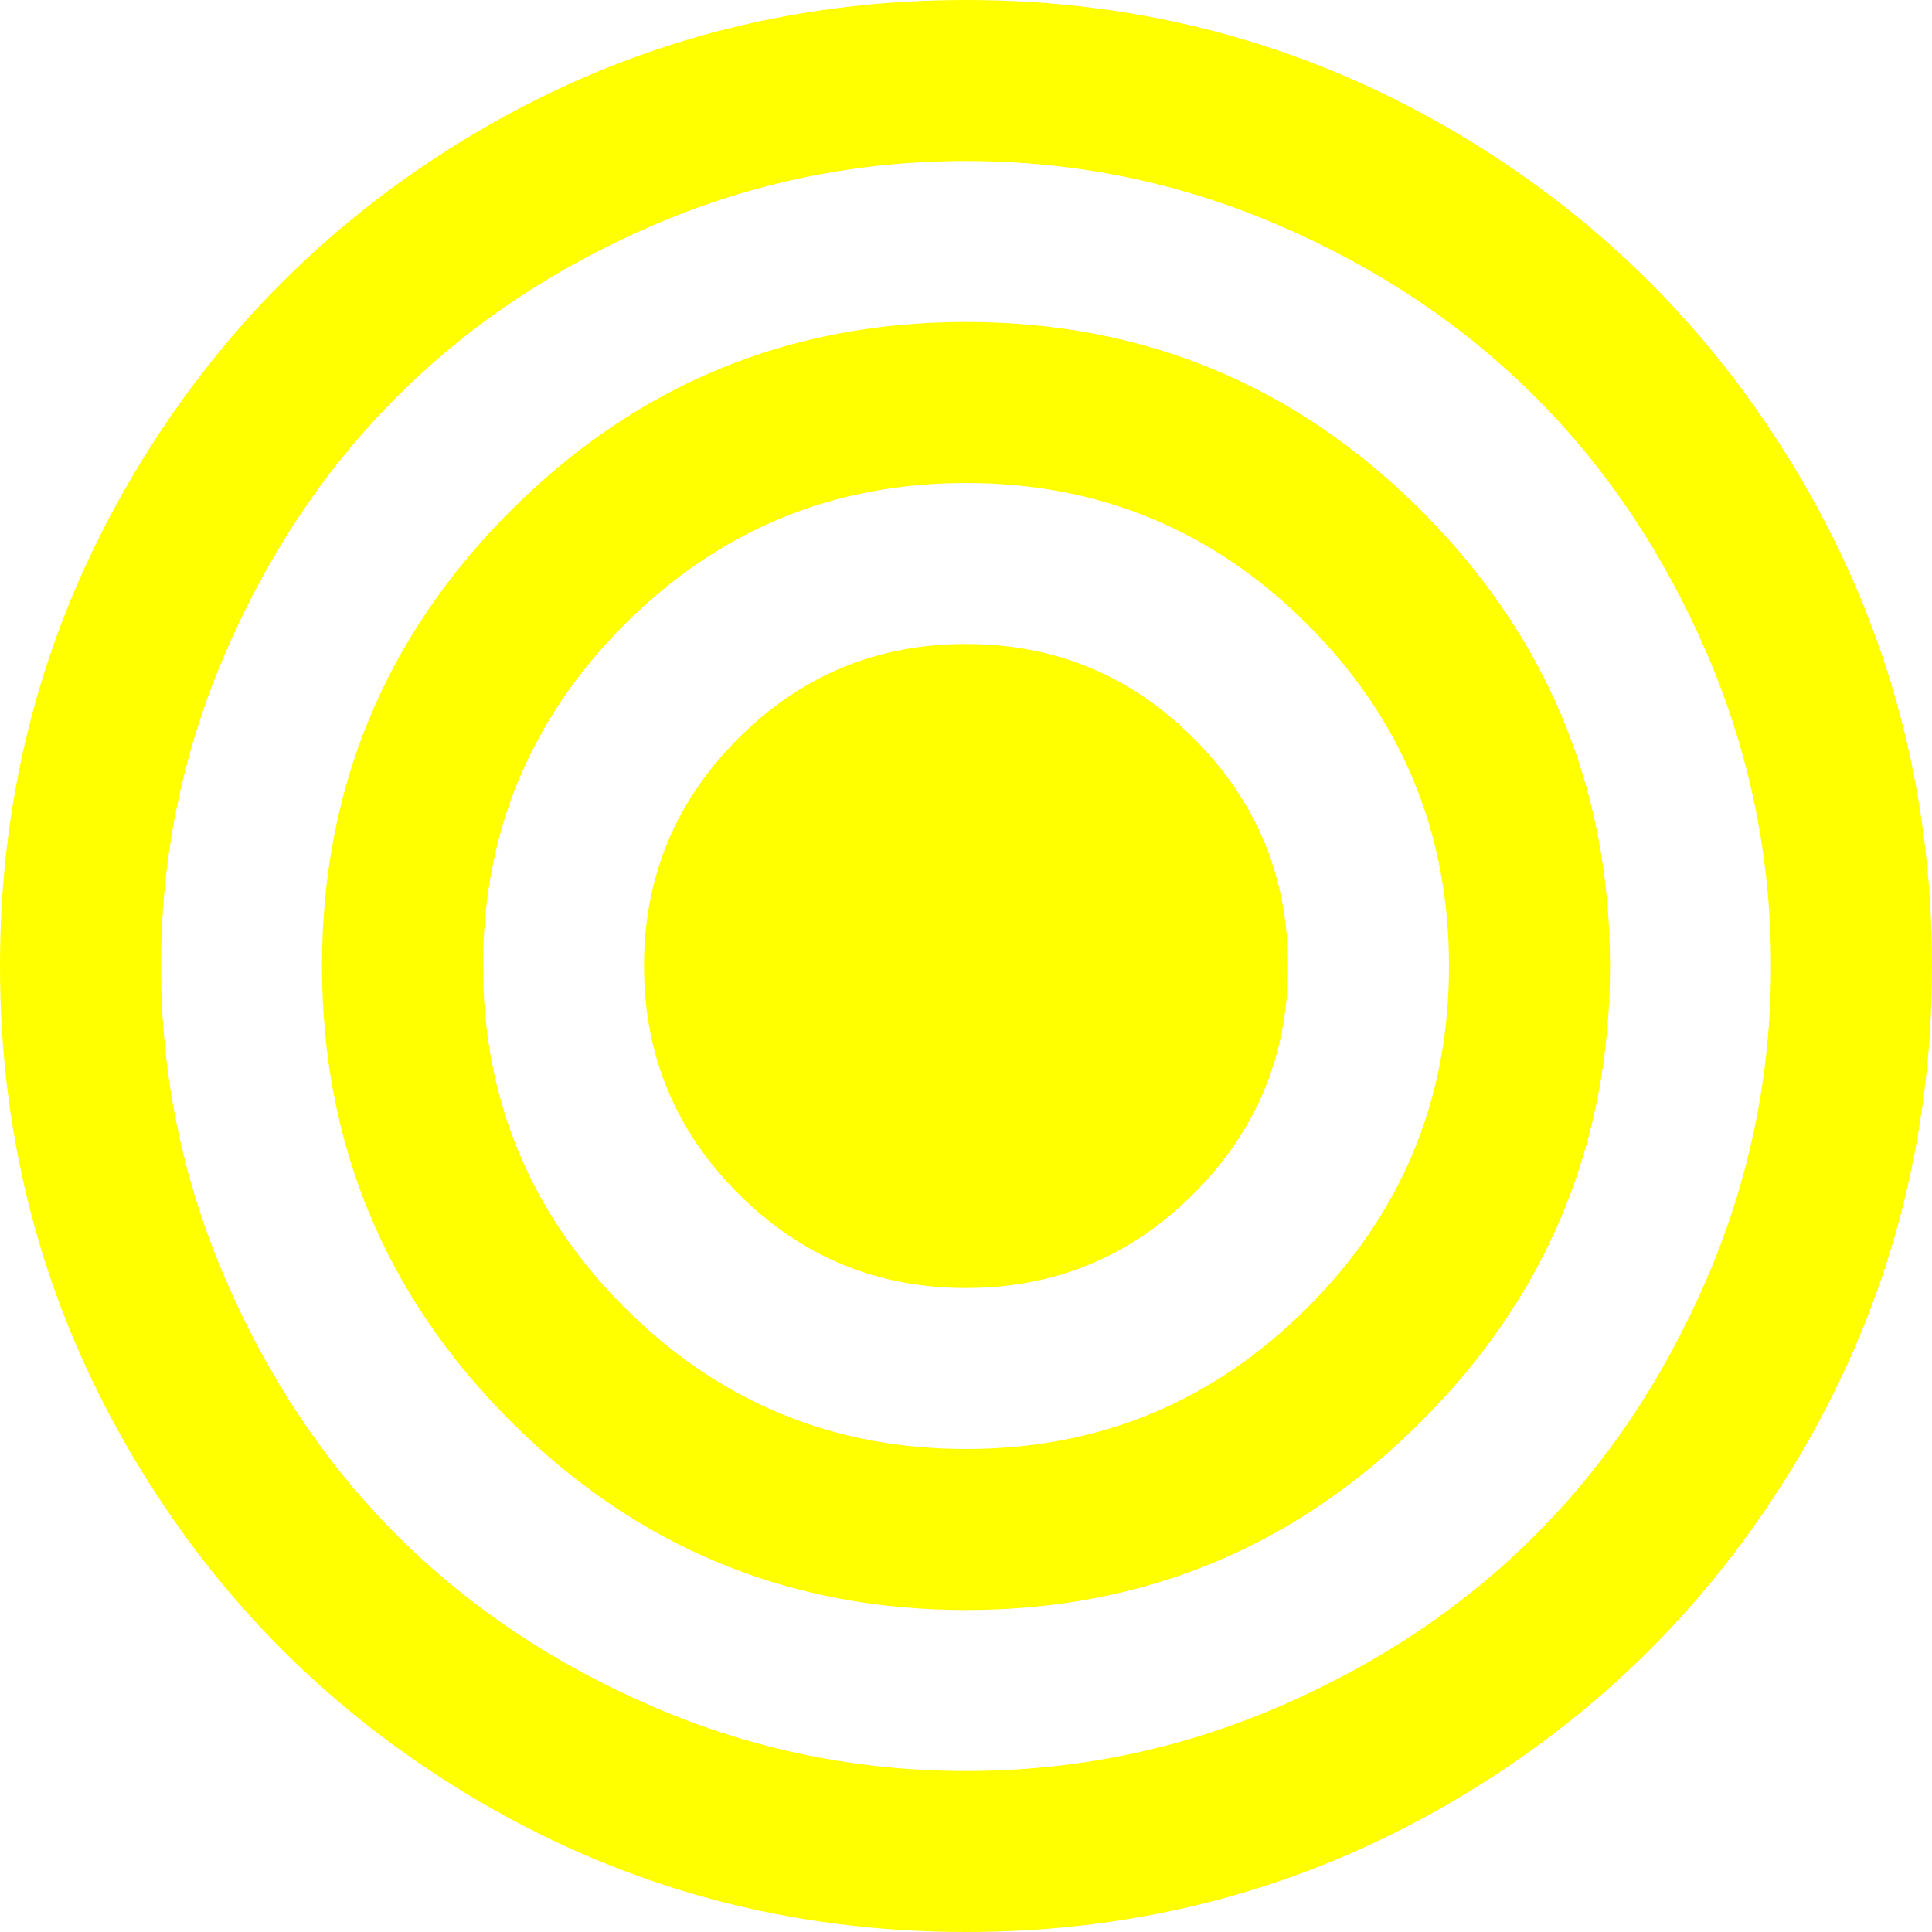
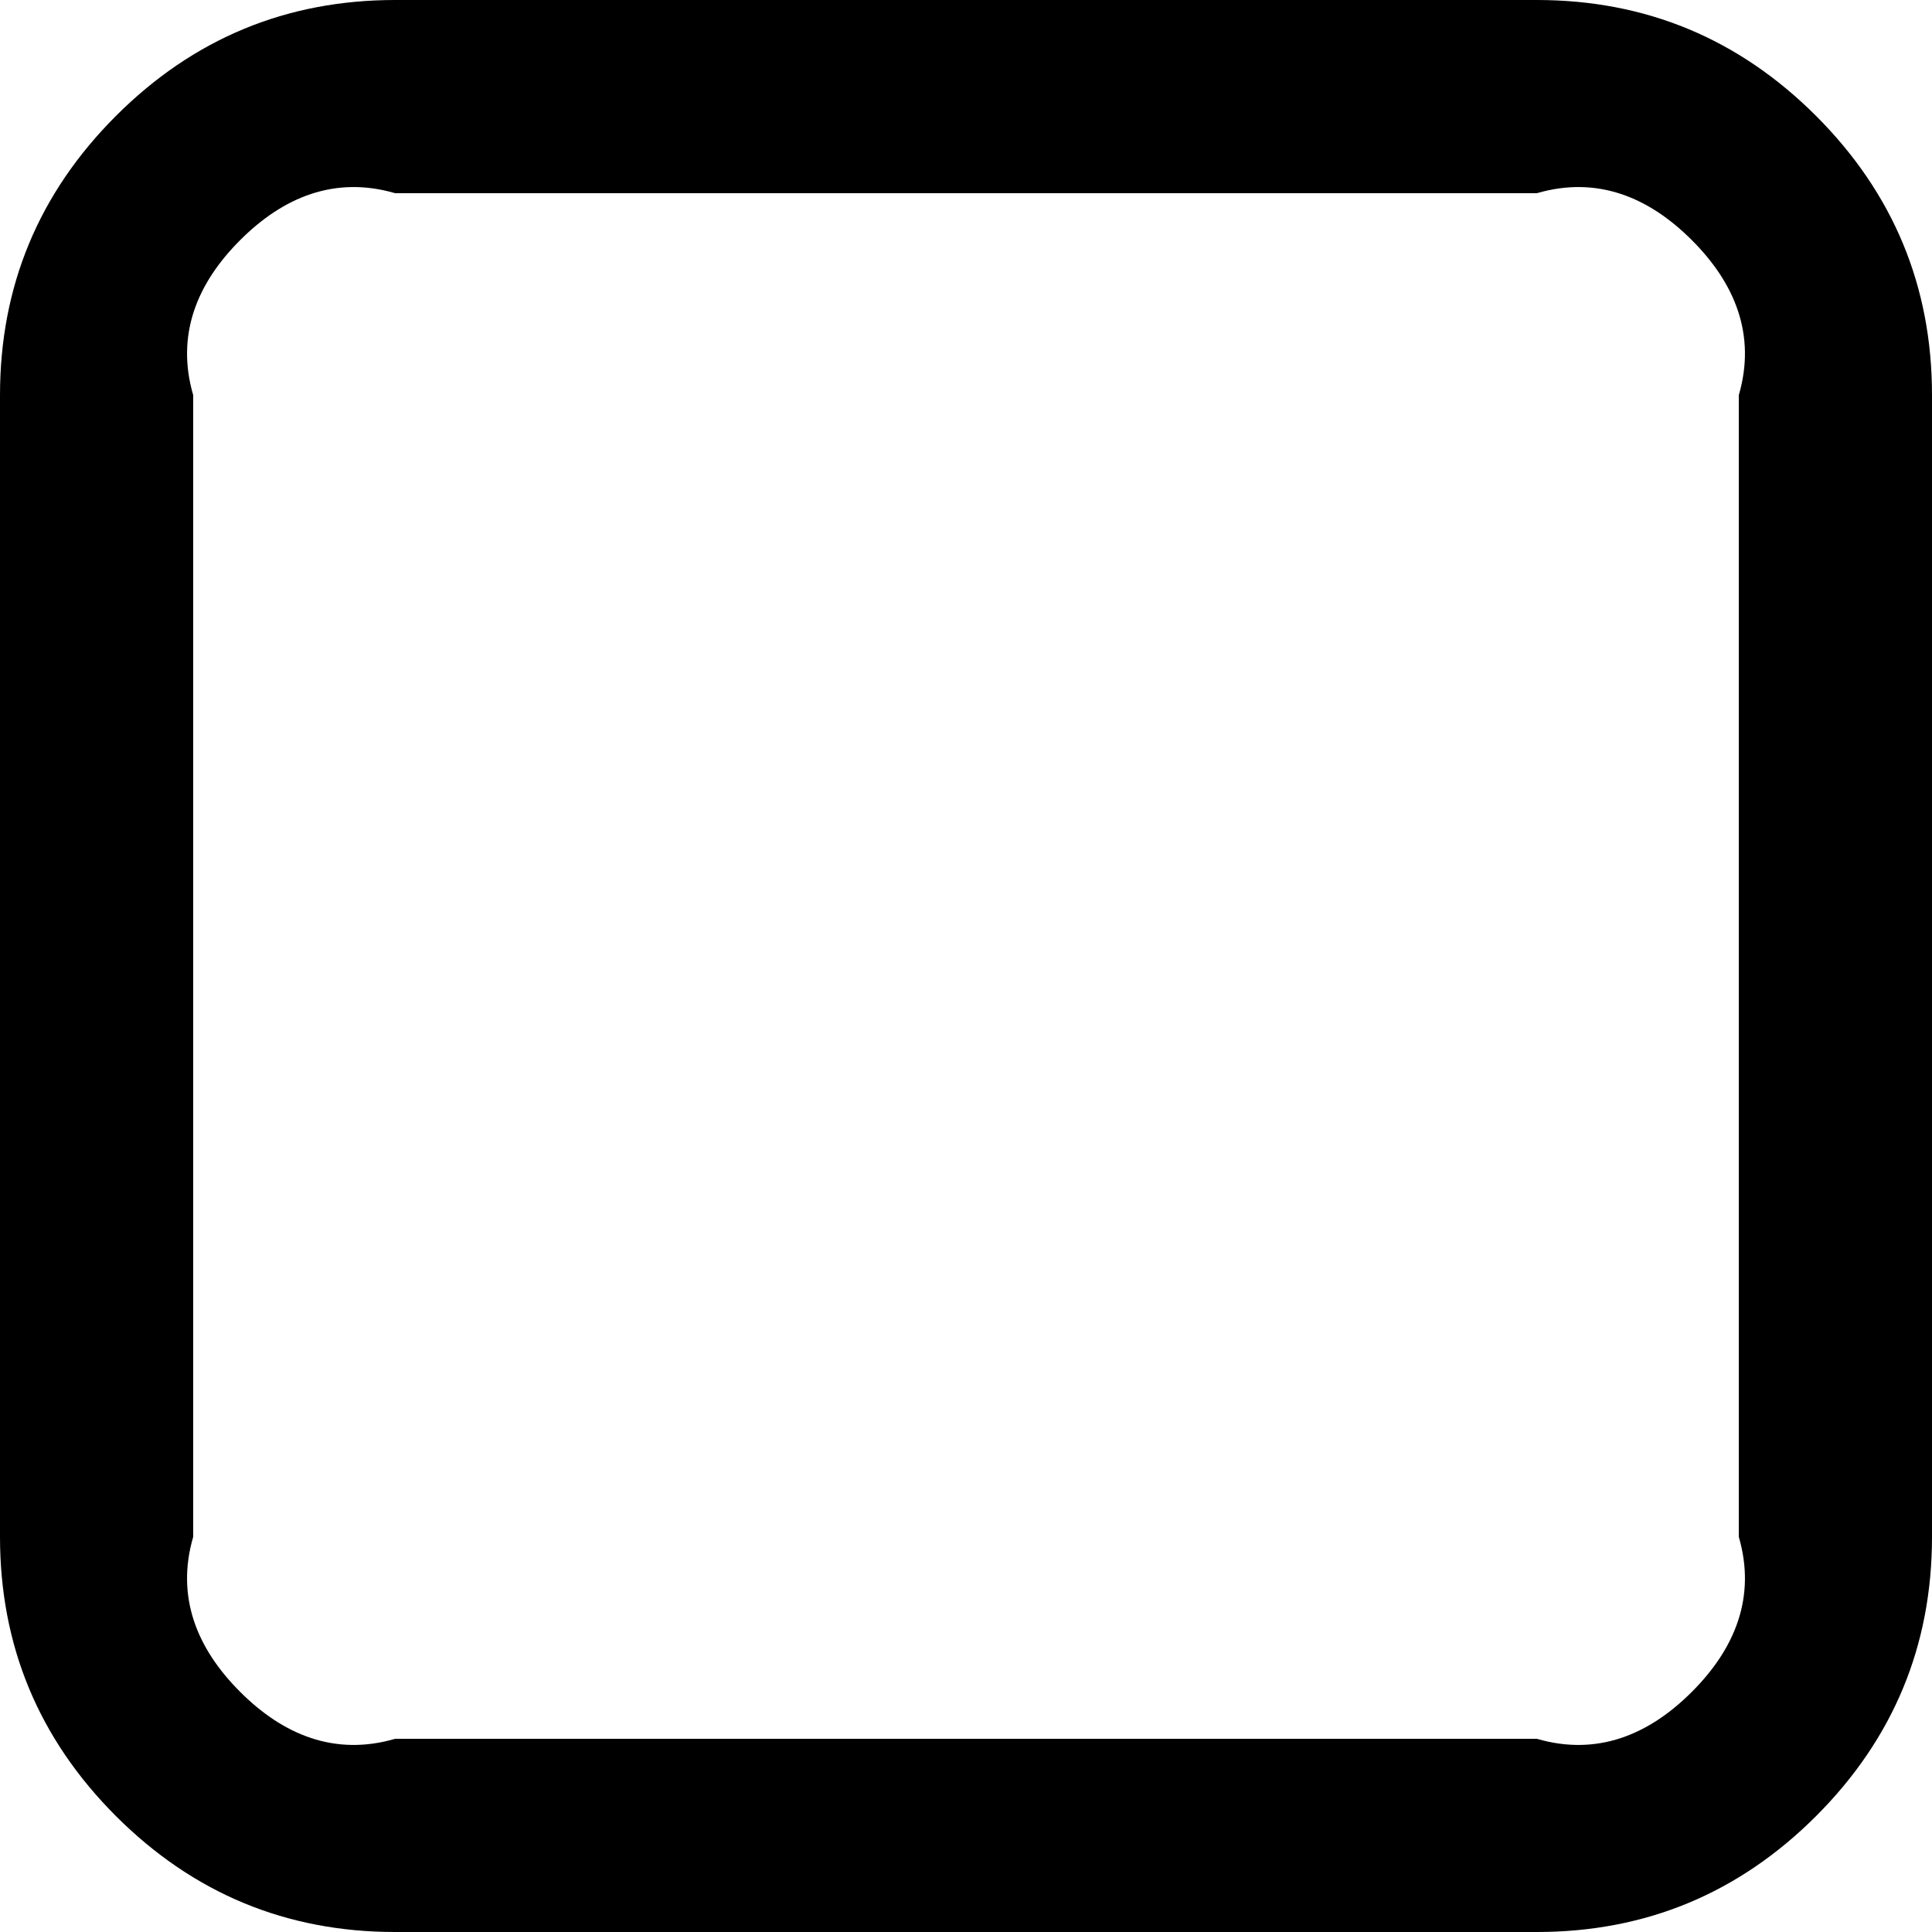
<svg xmlns="http://www.w3.org/2000/svg" version="1.1" width="30px" height="30px">
-   <g transform="matrix(1 0 0 1 -16 -2501 )">
-     <path d="M 18.535 11.465  C 19.512 12.441  20 13.62  20 15  C 20 16.38  19.512 17.559  18.535 18.535  C 17.559 19.512  16.38 20  15 20  C 13.62 20  12.441 19.512  11.465 18.535  C 10.488 17.559  10 16.38  10 15  C 10 13.62  10.488 12.441  11.465 11.465  C 12.441 10.488  13.62 10  15 10  C 16.38 10  17.559 10.488  18.535 11.465  Z M 20.303 20.303  C 21.768 18.838  22.5 17.07  22.5 15  C 22.5 12.93  21.768 11.162  20.303 9.697  C 18.838 8.232  17.07 7.5  15 7.5  C 12.93 7.5  11.162 8.232  9.697 9.697  C 8.232 11.162  7.5 12.93  7.5 15  C 7.5 17.07  8.232 18.838  9.697 20.303  C 11.162 21.768  12.93 22.5  15 22.5  C 17.07 22.5  18.838 21.768  20.303 20.303  Z M 22.07 7.93  C 24.023 9.883  25 12.24  25 15  C 25 17.76  24.023 20.117  22.07 22.07  C 20.117 24.023  17.76 25  15 25  C 12.24 25  9.883 24.023  7.93 22.07  C 5.977 20.117  5 17.76  5 15  C 5 12.24  5.977 9.883  7.93 7.93  C 9.883 5.977  12.24 5  15 5  C 17.76 5  20.117 5.977  22.07 7.93  Z M 26.504 19.854  C 27.168 18.311  27.5 16.693  27.5 15  C 27.5 13.307  27.168 11.689  26.504 10.146  C 25.84 8.604  24.951 7.275  23.838 6.162  C 22.725 5.049  21.396 4.16  19.854 3.496  C 18.311 2.832  16.693 2.5  15 2.5  C 13.307 2.5  11.689 2.832  10.146 3.496  C 8.604 4.16  7.275 5.049  6.162 6.162  C 5.049 7.275  4.16 8.604  3.496 10.146  C 2.832 11.689  2.5 13.307  2.5 15  C 2.5 16.693  2.832 18.311  3.496 19.854  C 4.16 21.396  5.049 22.725  6.162 23.838  C 7.275 24.951  8.604 25.84  10.146 26.504  C 11.689 27.168  13.307 27.5  15 27.5  C 16.693 27.5  18.311 27.168  19.854 26.504  C 21.396 25.84  22.725 24.951  23.838 23.838  C 24.951 22.725  25.84 21.396  26.504 19.854  Z M 27.988 7.471  C 29.329 9.769  30 12.279  30 15  C 30 17.721  29.329 20.231  27.988 22.529  C 26.647 24.827  24.827 26.647  22.529 27.988  C 20.231 29.329  17.721 30  15 30  C 12.279 30  9.769 29.329  7.471 27.988  C 5.173 26.647  3.353 24.827  2.012 22.529  C 0.671 20.231  0 17.721  0 15  C 0 12.279  0.671 9.769  2.012 7.471  C 3.353 5.173  5.173 3.353  7.471 2.012  C 9.769 0.671  12.279 0  15 0  C 17.721 0  20.231 0.671  22.529 2.012  C 24.827 3.353  26.647 5.173  27.988 7.471  Z " fill-rule="nonzero" fill="#ffff00" stroke="none" transform="matrix(1 0 0 1 16 2501 )" />
+   <g transform="matrix(1 0 0 1 -86 -1308 )">
+     <path d="M 26.271 3.729  C 25.604 3.061  24.801 2.727  23.864 3  L 6.136 3  C 5.199 2.727  4.396 3.061  3.729 3.729  C 3.061 4.396  2.727 5.199  3 6.136  L 3 23.864  C 2.727 24.801  3.061 25.604  3.729 26.271  C 4.396 26.939  5.199 27.273  6.136 27  L 23.864 27  C 24.801 27.273  25.604 26.939  26.271 26.271  C 26.939 25.604  27.273 24.801  27 23.864  L 27 6.136  C 27.273 5.199  26.939 4.396  26.271 3.729  Z M 28.2 1.8  C 29.4 3.001  30 4.446  30 6.136  L 30 23.864  C 30 25.554  29.4 26.999  28.2 28.2  C 26.999 29.4  25.554 30  23.864 30  L 6.136 30  C 4.446 30  3.001 29.4  1.8 28.2  C 0.6 26.999  0 25.554  0 23.864  L 0 6.136  C 0 4.446  0.6 3.001  1.8 1.8  C 3.001 0.6  4.446 0  6.136 0  L 23.864 0  C 25.554 0  26.999 0.6  28.2 1.8  Z " fill-rule="nonzero" fill="#000000" stroke="none" transform="matrix(1 0 0 1 86 1308 )" />
  </g>
</svg>
